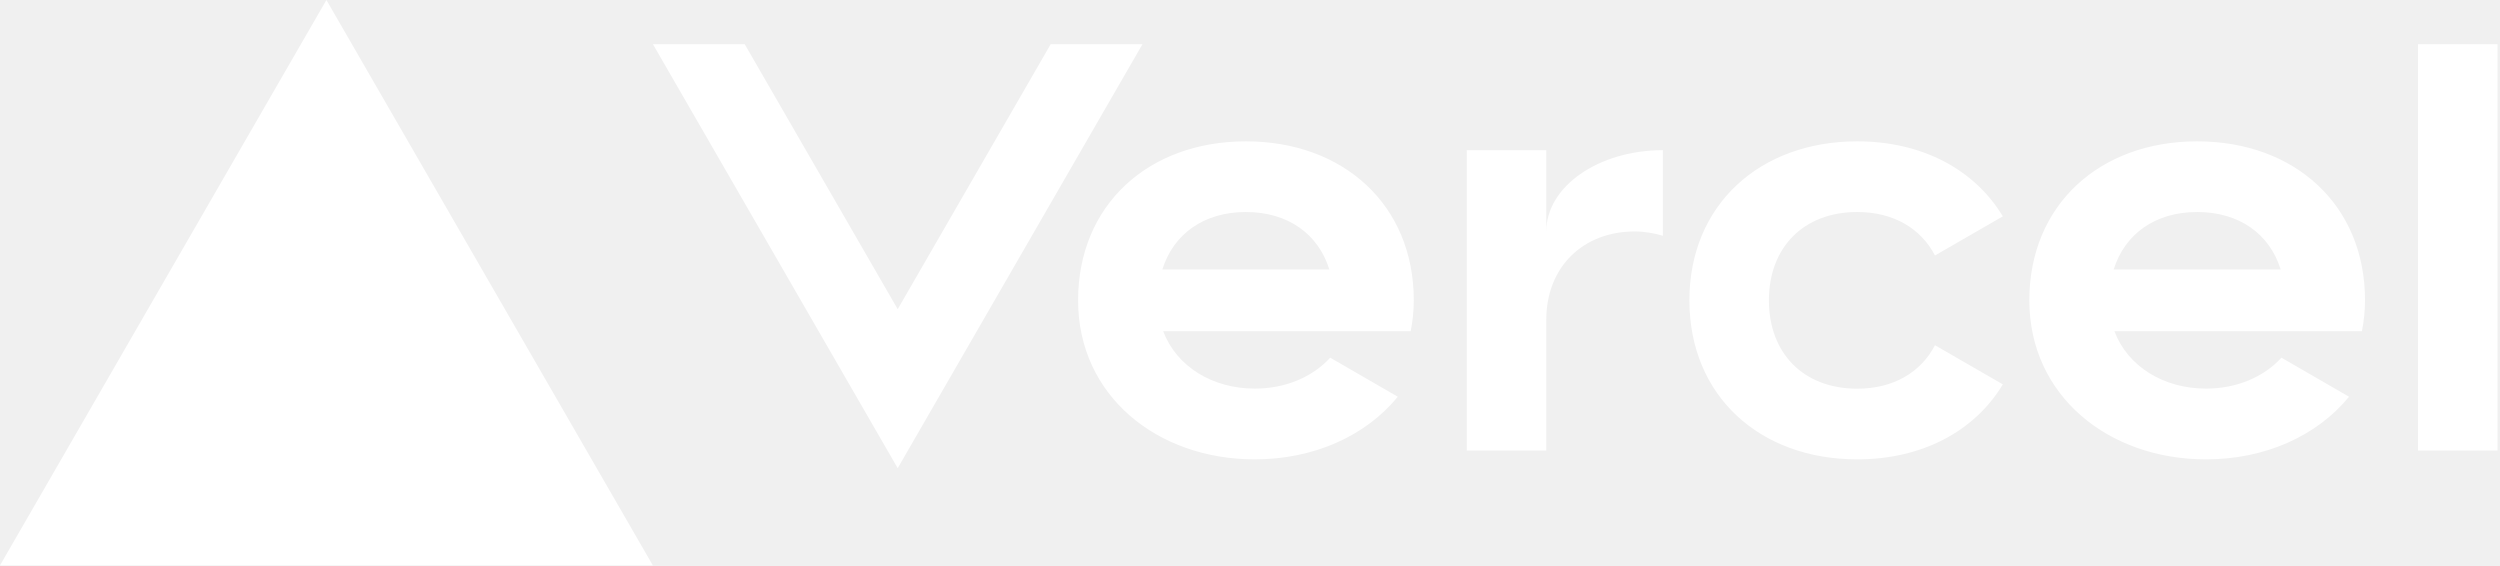
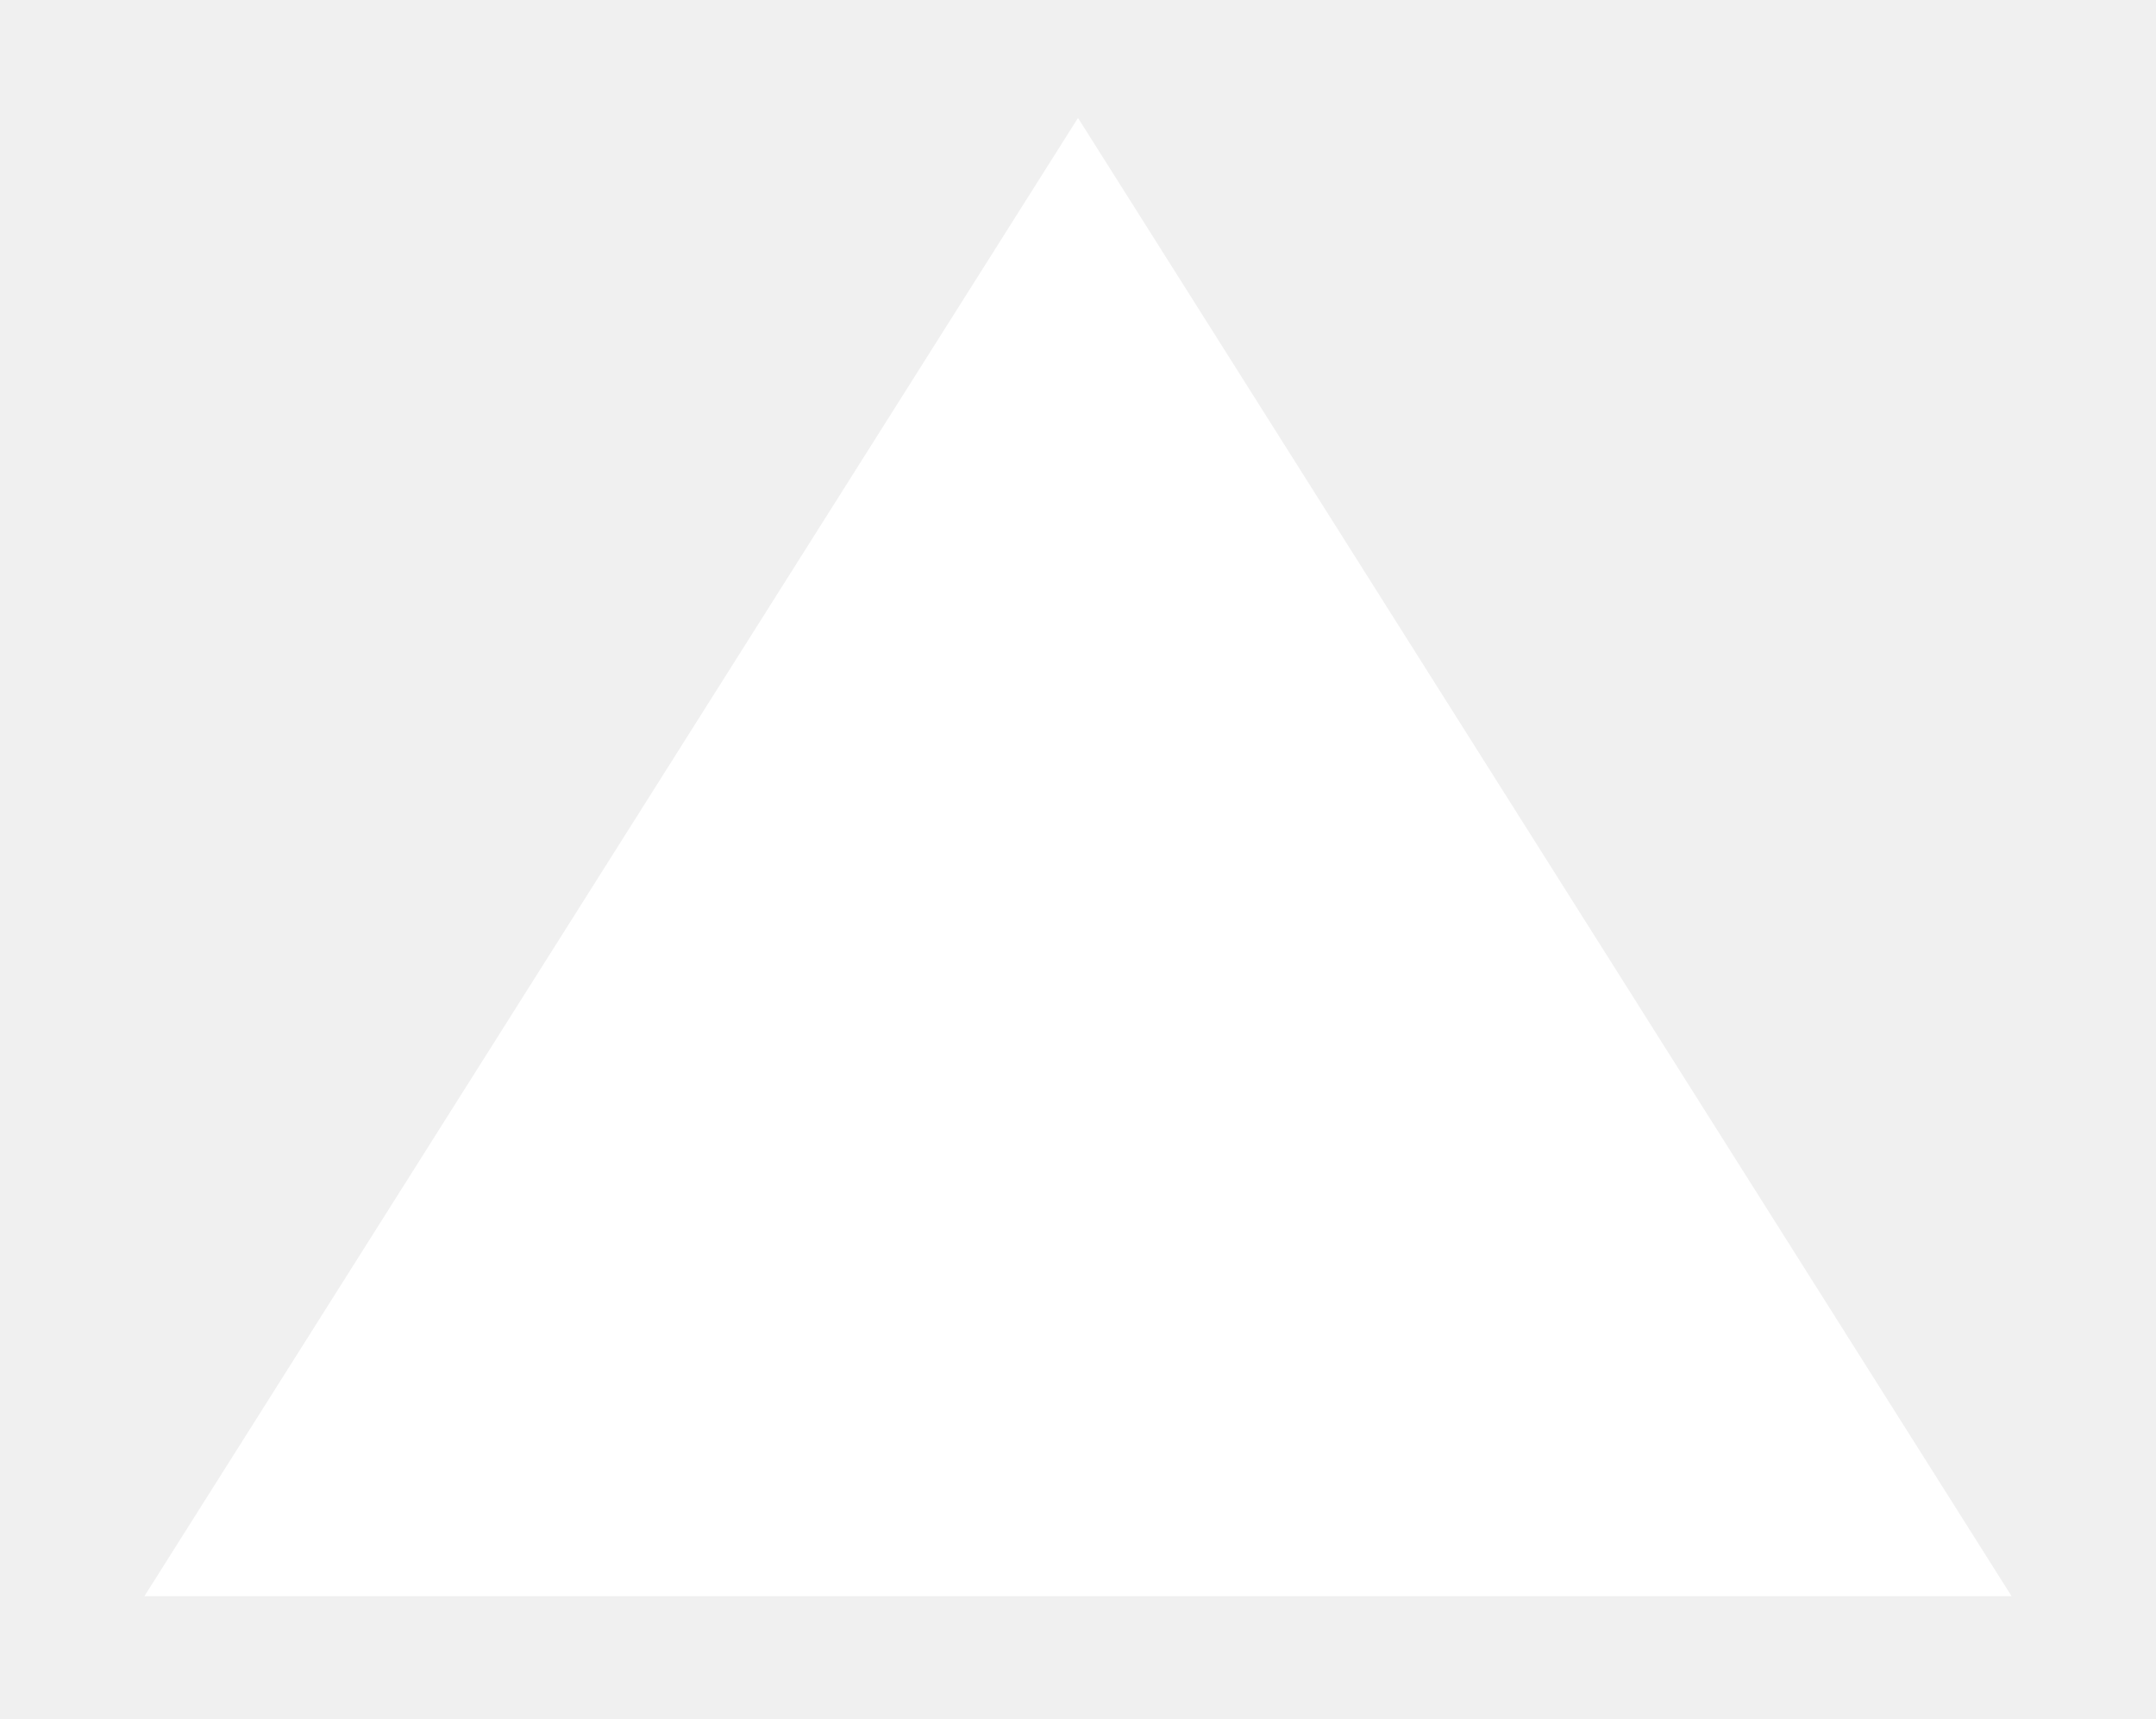
- <svg xmlns="http://www.w3.org/2000/svg" width="283" height="64" viewBox="0 0 283 64" fill="none">
-   <path d="M141.04 16c-11.04 0-19 7.2-19 18s8.96 18 20 18c6.67 0 12.55-2.64 16.19-7.09l-7.65-4.42c-2.02 2.21-5.09 3.5-8.54 3.5-4.79 0-8.86-2.5-10.37-6.5h28.02c.22-1.12.35-2.28.35-3.5 0-10.79-7.96-17.99-19-17.99zm-9.46 14.5c1.25-3.99 4.67-6.5 9.45-6.5 4.79 0 8.21 2.51 9.45 6.5h-18.9zM248.72 16c-11.04 0-19 7.2-19 18s8.96 18 20 18c6.67 0 12.55-2.64 16.19-7.09l-7.65-4.42c-2.02 2.21-5.09 3.5-8.54 3.5-4.79 0-8.86-2.5-10.37-6.5h28.02c.22-1.12.35-2.28.35-3.5 0-10.79-7.96-17.99-19-17.99zm-9.45 14.5c1.25-3.99 4.67-6.5 9.45-6.5 4.79 0 8.21 2.51 9.45 6.5h-18.9zM200.24 34c0 6 3.92 10 10 10 4.12 0 7.21-1.87 8.8-4.92l7.68 4.43c-3.18 5.3-9.14 8.49-16.48 8.49-11.05 0-19-7.2-19-18s7.96-18 19-18c7.34 0 13.29 3.19 16.48 8.49l-7.68 4.43c-1.59-3.05-4.68-4.92-8.8-4.92-6.07 0-10 4-10 10zm82.48-29v46h-9V5h9zM36.95 0L73.9 64H0L36.95 0zm92.38 5l-27.71 48L73.91 5H84.3l17.32 30 17.32-30h10.39zm58.91 12v9.69c-1-.29-2.06-.49-3.2-.49-5.81 0-10 4-10 10V51h-9V17h9v9.2c0-5.08 5.91-9.2 13.2-9.2z" fill="#fff" />
+ <svg xmlns="http://www.w3.org/2000/svg" width="128" height="102" viewBox="0 0 128 102" fill="none">
+   <g clip-path="url(#clip0)">
+     <path d="M64 7L119.426 94.75H8.574L64 7Z" fill="white" />
+   </g>
+   <defs>
+     <clipPath id="clip0">
+       <rect width="128" height="102" fill="white" />
+     </clipPath>
+   </defs>
</svg>
